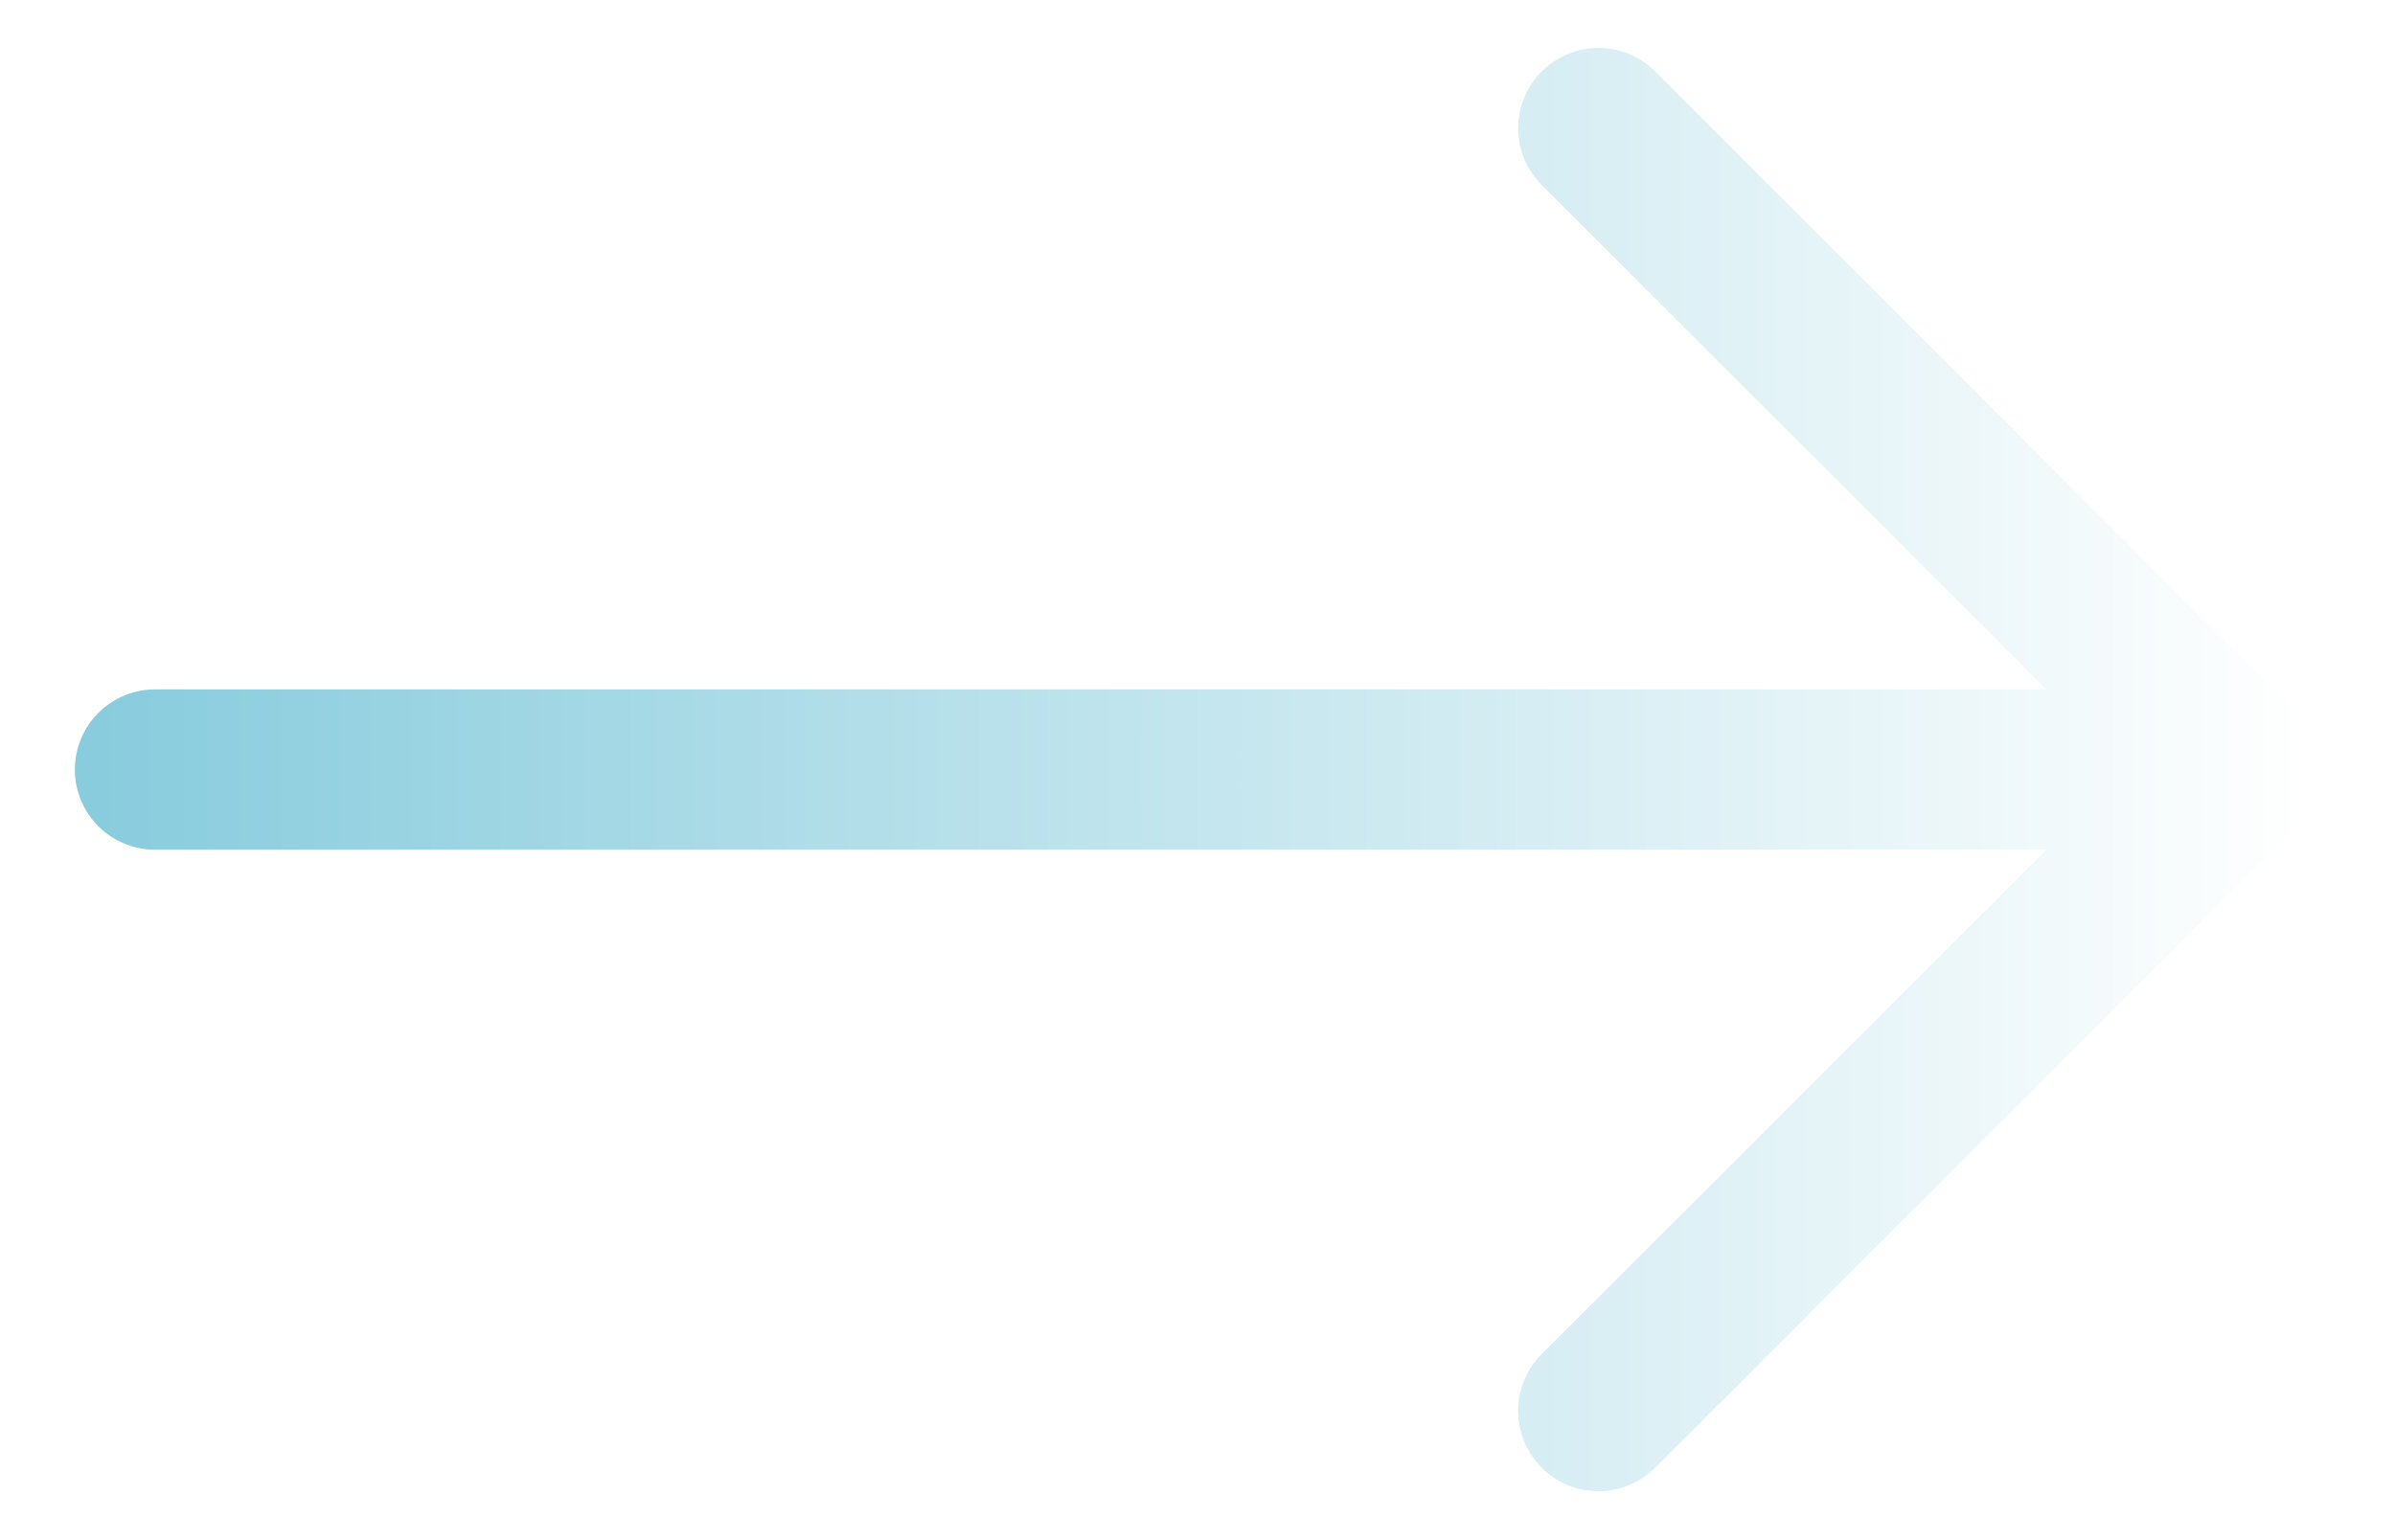
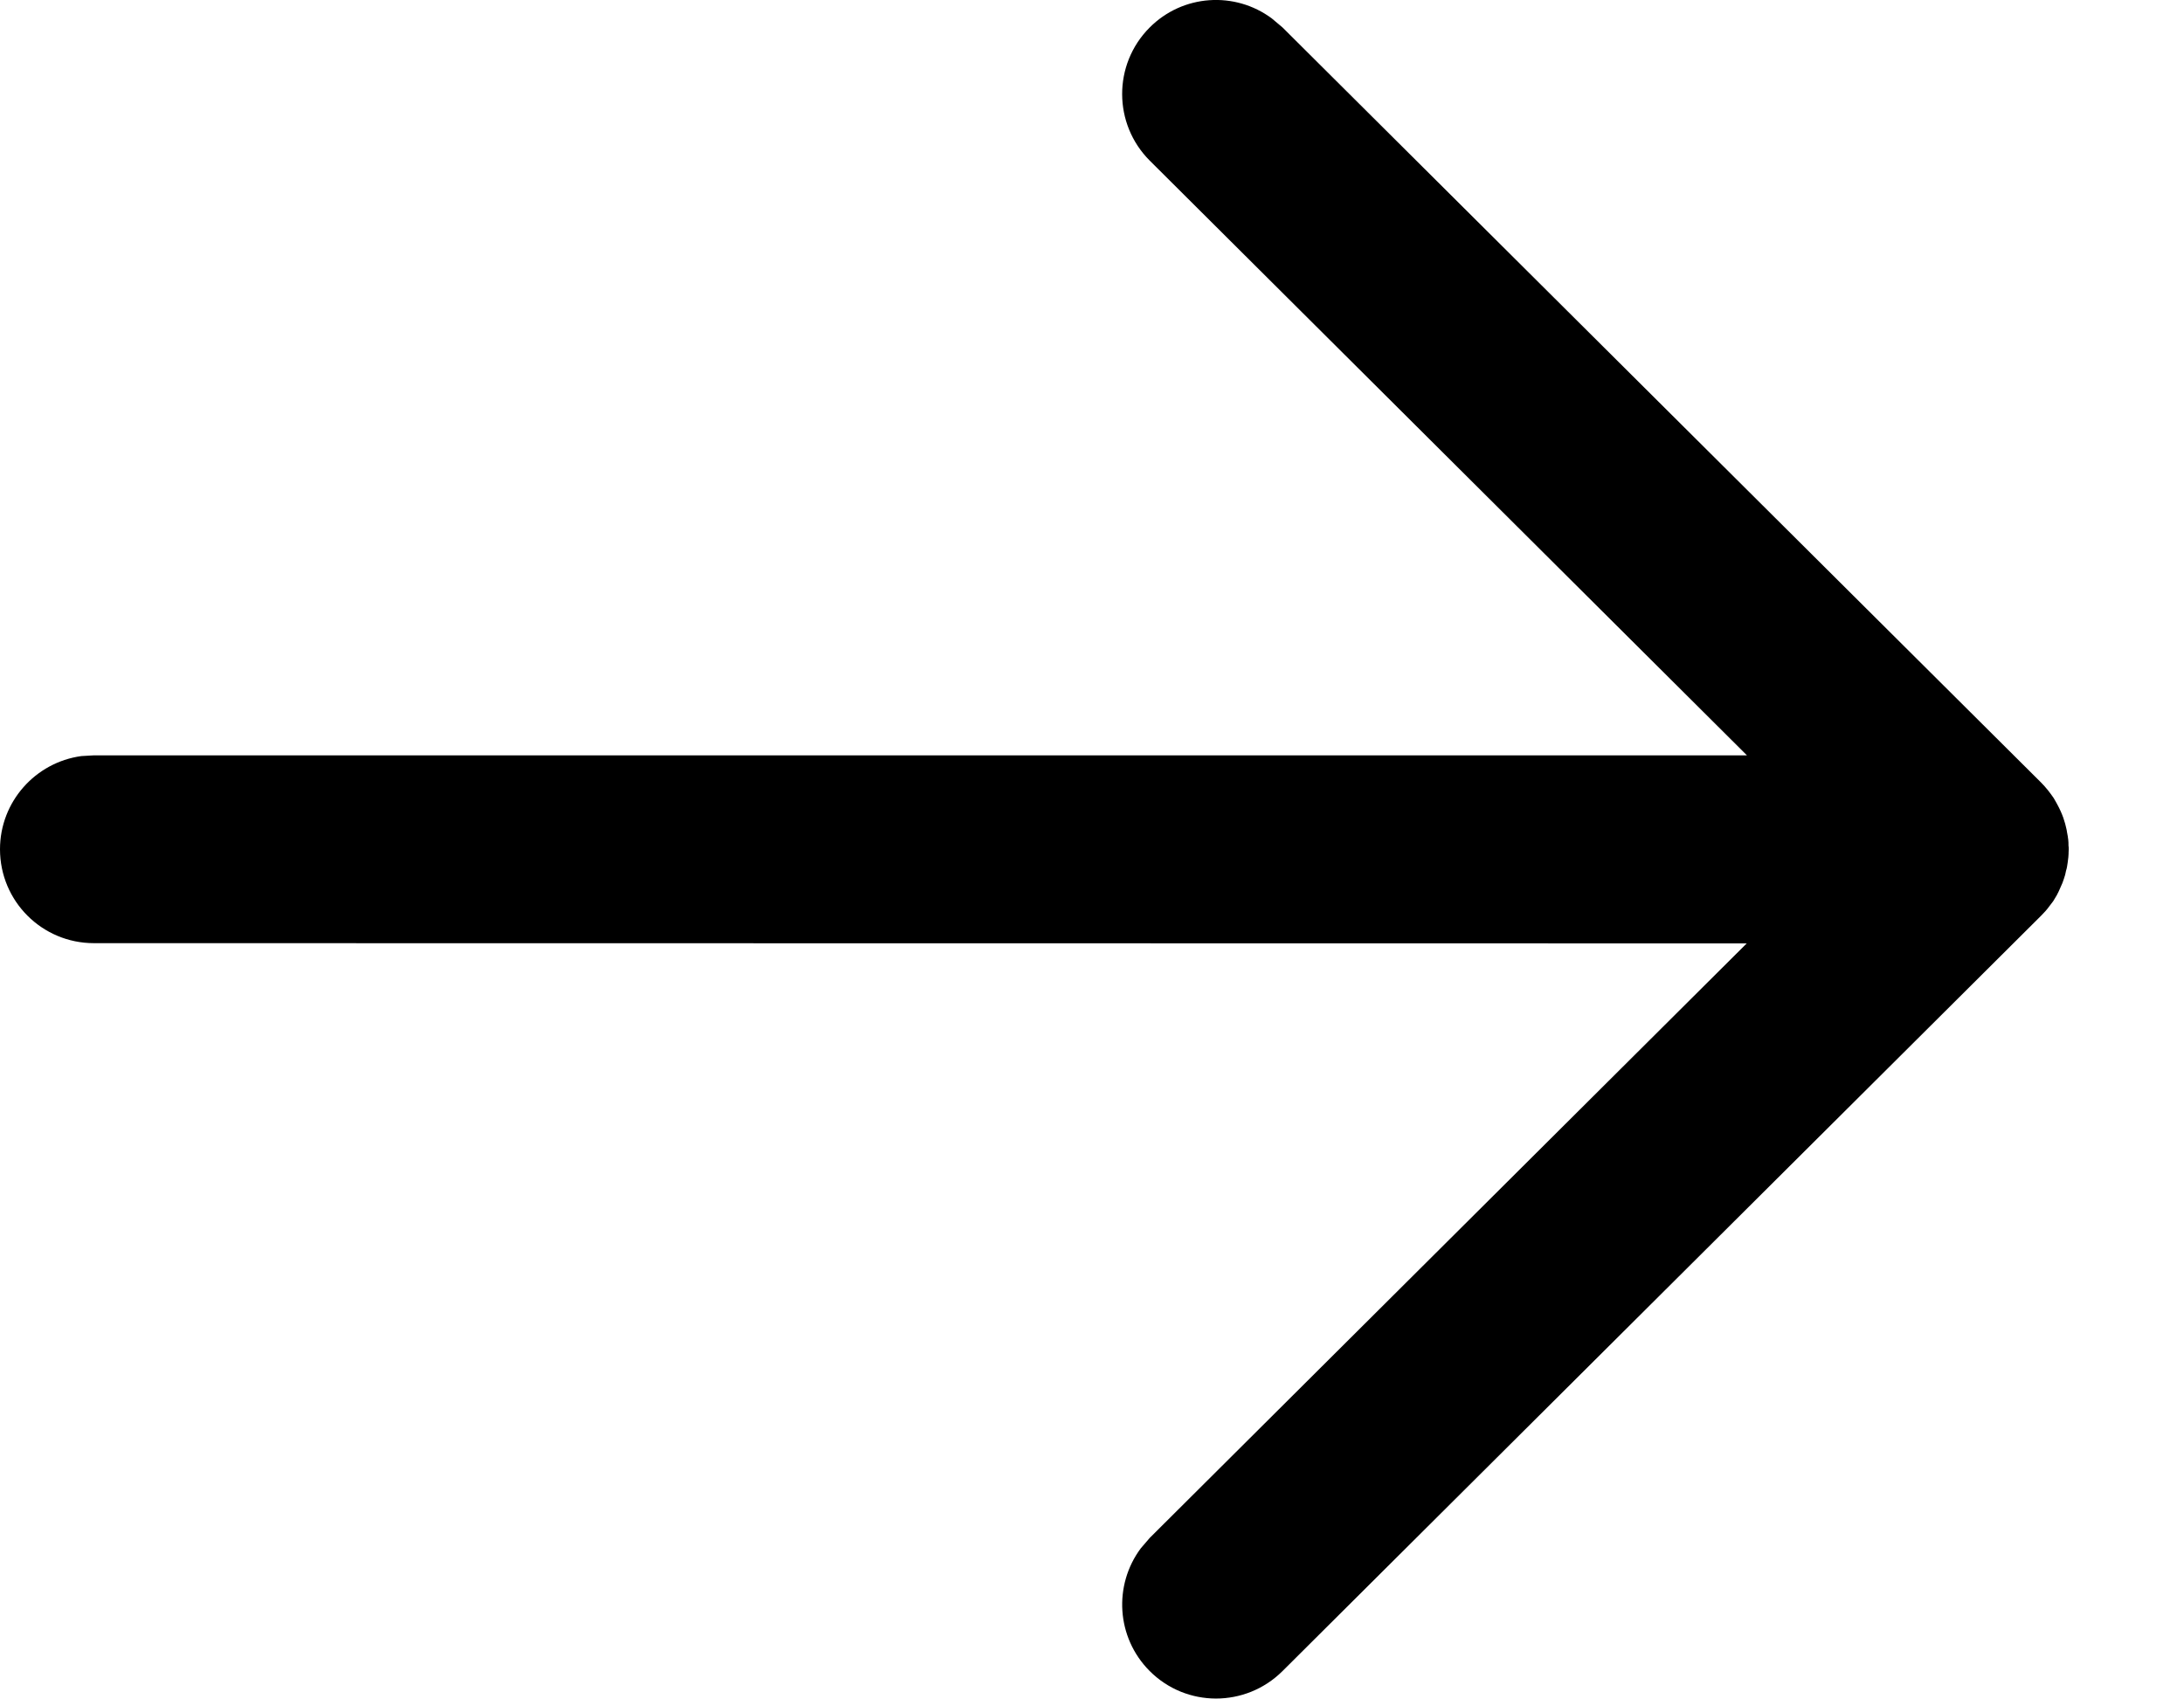
- <svg xmlns="http://www.w3.org/2000/svg" width="28" height="18" viewBox="0 0 28 18" fill="none">
-   <path fill-rule="evenodd" clip-rule="evenodd" d="M0.875 9C0.875 8.751 0.974 8.513 1.15 8.337C1.325 8.161 1.564 8.062 1.812 8.062H23.924L18.024 2.164C17.848 1.988 17.749 1.749 17.749 1.5C17.749 1.251 17.848 1.012 18.024 0.836C18.2 0.66 18.439 0.561 18.688 0.561C18.936 0.561 19.175 0.66 19.351 0.836L26.851 8.336C26.939 8.423 27.008 8.527 27.055 8.641C27.102 8.755 27.127 8.877 27.127 9C27.127 9.123 27.102 9.245 27.055 9.359C27.008 9.473 26.939 9.577 26.851 9.664L19.351 17.164C19.175 17.34 18.936 17.439 18.688 17.439C18.439 17.439 18.2 17.34 18.024 17.164C17.848 16.988 17.749 16.749 17.749 16.5C17.749 16.251 17.848 16.012 18.024 15.836L23.924 9.937H1.812C1.564 9.937 1.325 9.839 1.15 9.663C0.974 9.487 0.875 9.249 0.875 9Z" fill="url(#paint0_linear_21_18)" />
-   <defs>
-     <linearGradient id="paint0_linear_21_18" x1="1" y1="9" x2="27" y2="9" gradientUnits="userSpaceOnUse">
-       <stop stop-color="#88CCDD" />
-       <stop offset="1" stop-color="white" />
-     </linearGradient>
-   </defs>
+ <svg xmlns="http://www.w3.org/2000/svg" width="9" height="7" viewBox="0 0 9 7" fill="none">
+   <path d="M0 3.5C0 3.304 0.146 3.142 0.335 3.116L0.387 3.113L7.199 3.113L4.738 0.662C4.587 0.511 4.586 0.266 4.737 0.114C4.874 -0.024 5.089 -0.037 5.241 0.076L5.285 0.113L8.411 3.225C8.431 3.245 8.448 3.267 8.463 3.289C8.467 3.296 8.471 3.303 8.475 3.31C8.479 3.317 8.482 3.323 8.485 3.329C8.49 3.339 8.494 3.348 8.498 3.358C8.501 3.366 8.504 3.373 8.506 3.381C8.509 3.39 8.512 3.4 8.514 3.41C8.516 3.417 8.517 3.423 8.518 3.43C8.52 3.44 8.522 3.451 8.523 3.461C8.524 3.469 8.524 3.477 8.524 3.485C8.525 3.49 8.525 3.495 8.525 3.5L8.524 3.515C8.524 3.523 8.524 3.53 8.523 3.538L8.525 3.5C8.525 3.524 8.522 3.548 8.518 3.572C8.517 3.577 8.516 3.583 8.514 3.588C8.512 3.6 8.509 3.611 8.505 3.622C8.503 3.628 8.501 3.634 8.499 3.639C8.494 3.651 8.489 3.662 8.484 3.673C8.481 3.678 8.479 3.684 8.476 3.689C8.471 3.697 8.466 3.706 8.461 3.714C8.457 3.719 8.453 3.725 8.448 3.731L8.445 3.735C8.435 3.749 8.423 3.762 8.411 3.774L8.411 3.774L5.285 6.887C5.133 7.038 4.888 7.038 4.737 6.886C4.6 6.748 4.588 6.533 4.701 6.381L4.738 6.338L7.198 3.888L0.387 3.887C0.173 3.887 0 3.714 0 3.5Z" fill="black" />
</svg>
